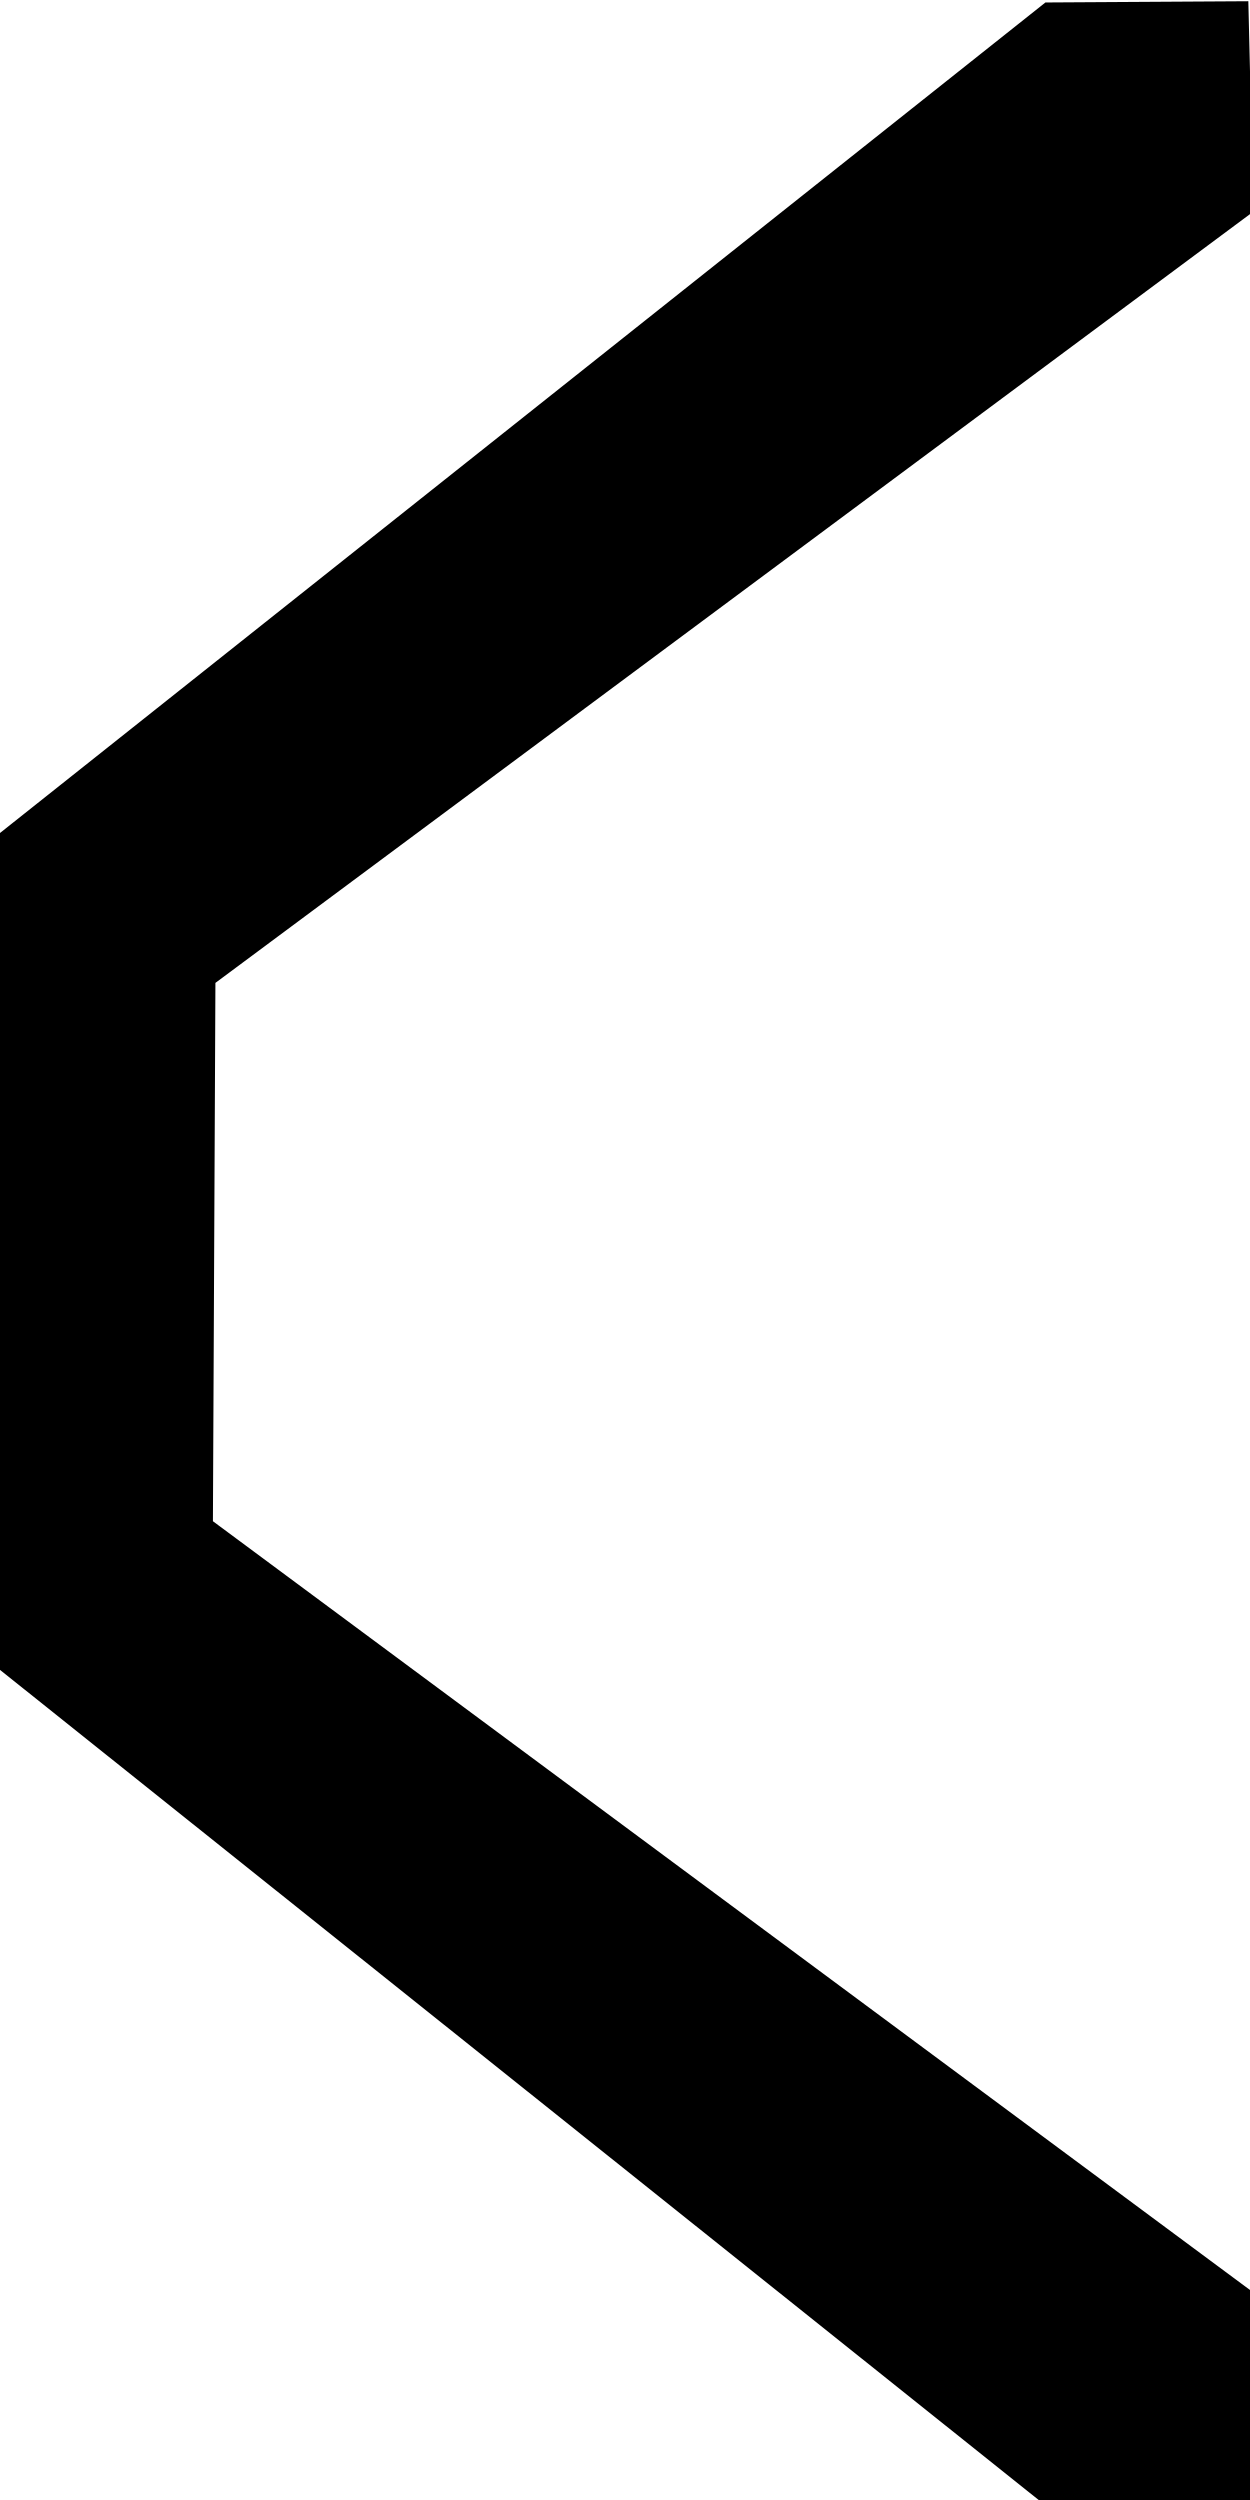
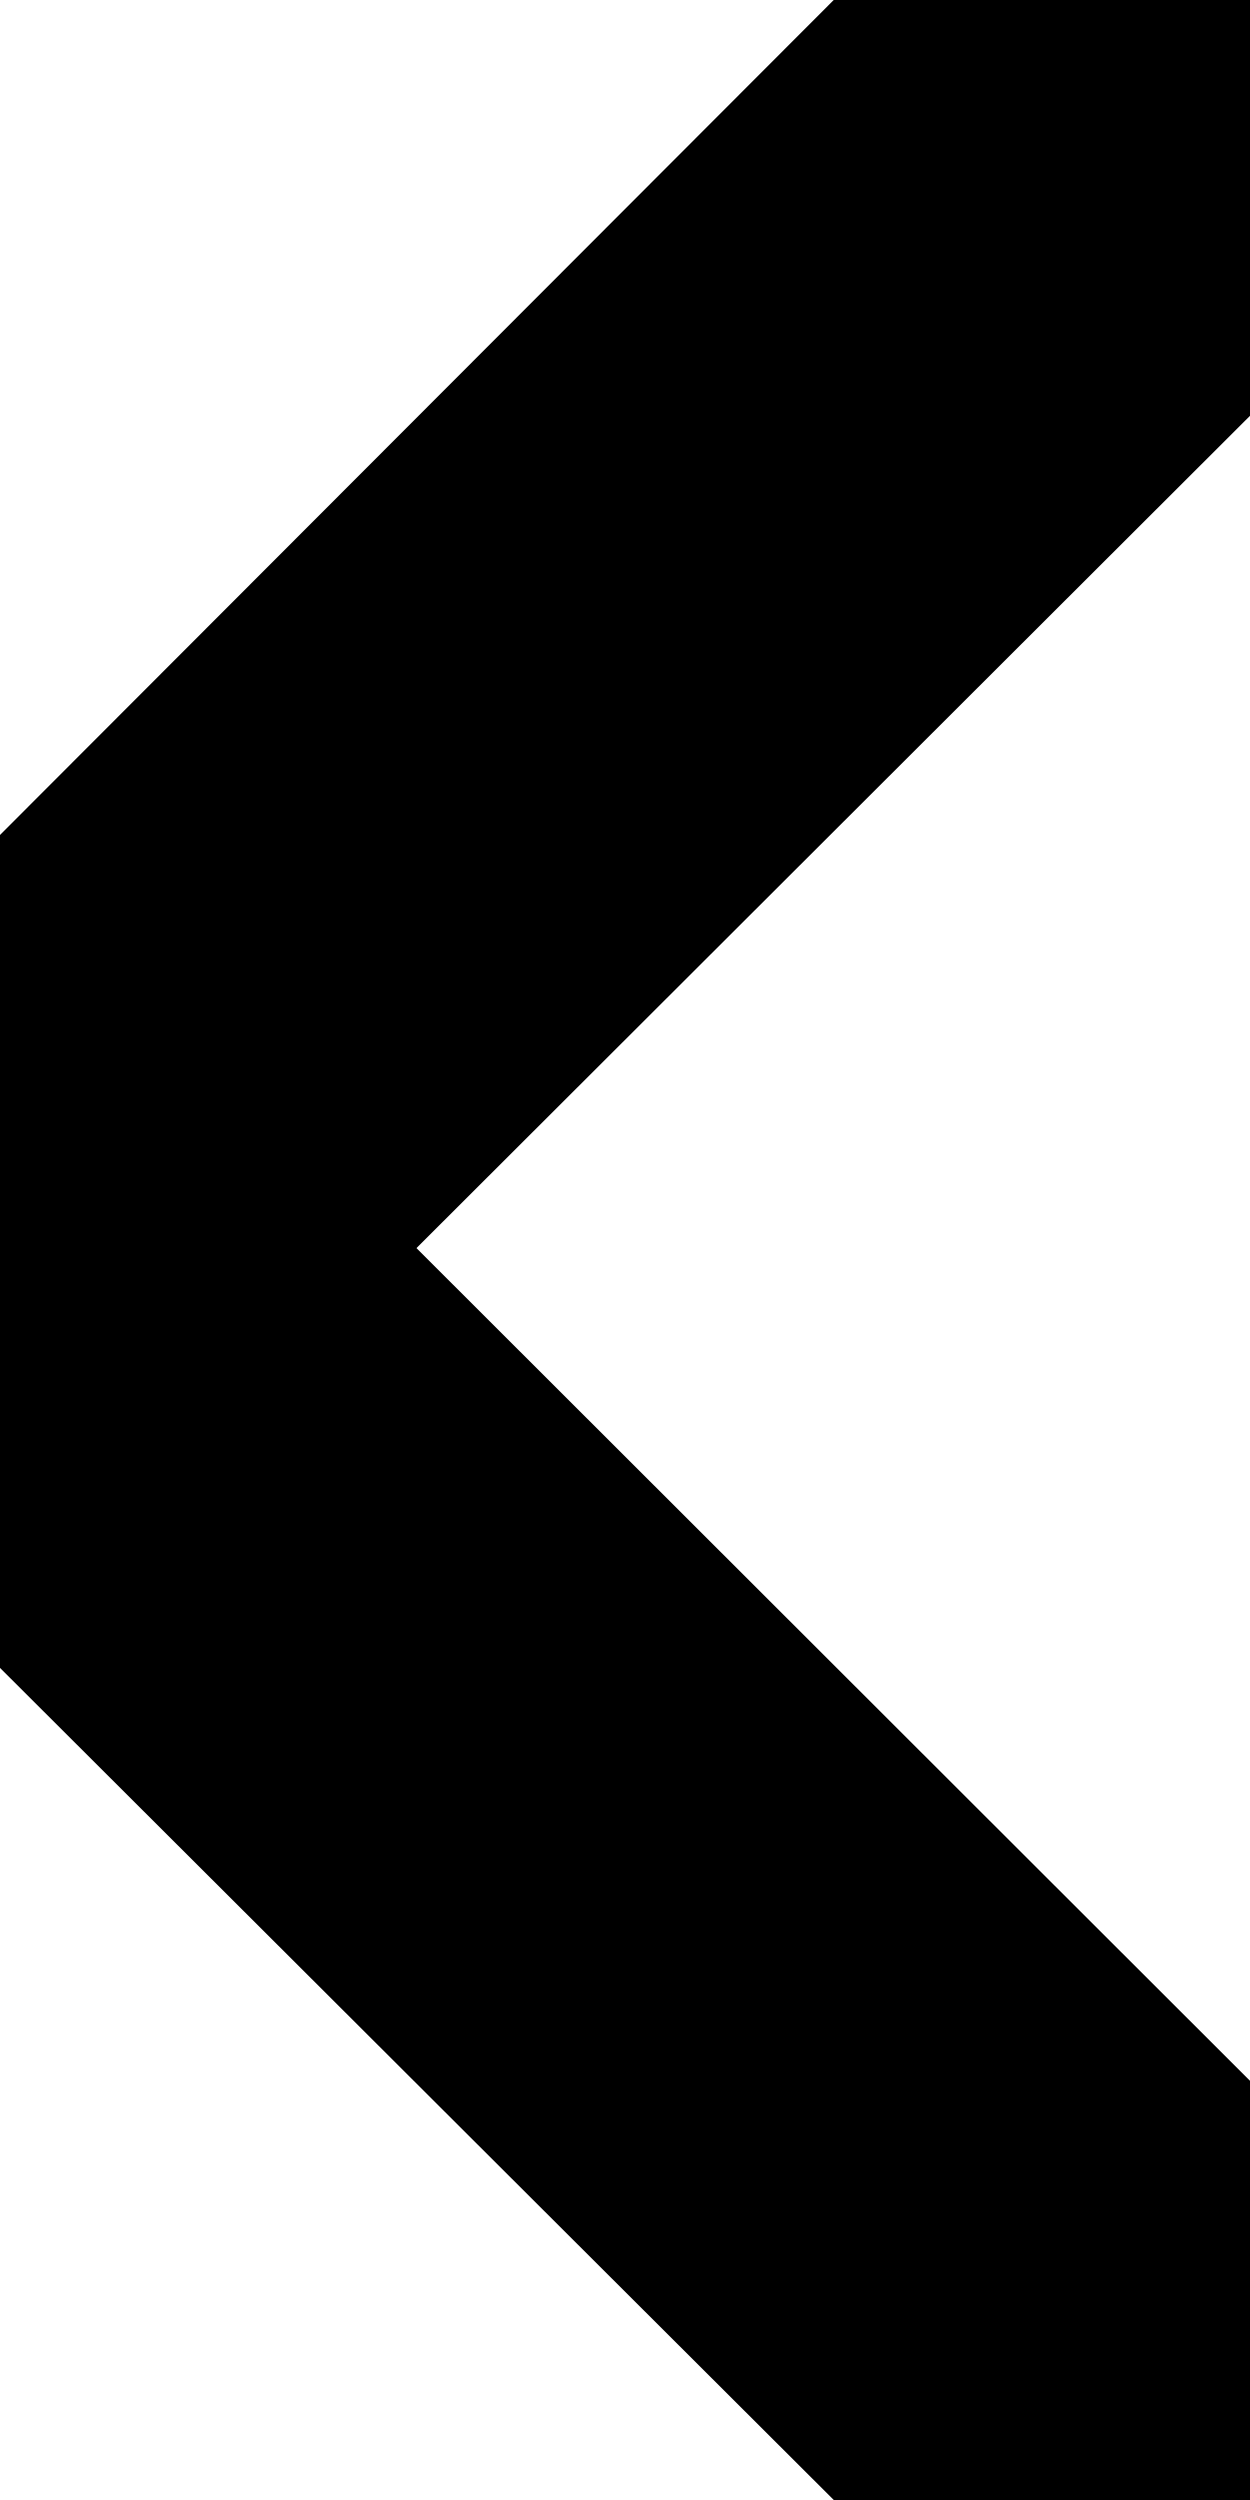
<svg xmlns="http://www.w3.org/2000/svg" width="3" height="6" viewBox="0 0 3 6" id="svg2" version="1.1">
  <defs id="defs4" />
  <g id="layer1" transform="translate(0,-1046.362)">
-     <path style="fill:#000000;fill-opacity:1;fill-rule:evenodd;stroke:none;stroke-width:1px;stroke-linecap:butt;stroke-linejoin:miter;stroke-opacity:1" d="m 2.509,1046.368 -2.515,1.998 0,1.999 2.515,2.01 0.493,-0.012 0.006,-0.499 -2.497,-1.851 0.006,-1.292 2.491,-1.851 -0.012,-0.505 z" id="path8103" />
+     <path style="fill:#000000;fill-opacity:1;fill-rule:evenodd;stroke:none;stroke-width:1px;stroke-linecap:butt;stroke-linejoin:miter;stroke-opacity:1" d="m 3,1052.362 -0.999,0 L 0,1050.365 l 0,-1.011 0.996,0 L 3,1051.356 Z" id="path8113" />
+     <path style="fill:#000000;fill-opacity:1;fill-rule:evenodd;stroke:none;stroke-width:1px;stroke-linecap:butt;stroke-linejoin:miter;stroke-opacity:1" d="m 3,1046.362 0,0.998 -2.004,2.001 -0.996,0 0,-0.995 2.001,-2.004 z" id="path8115" />
  </g>
</svg>
